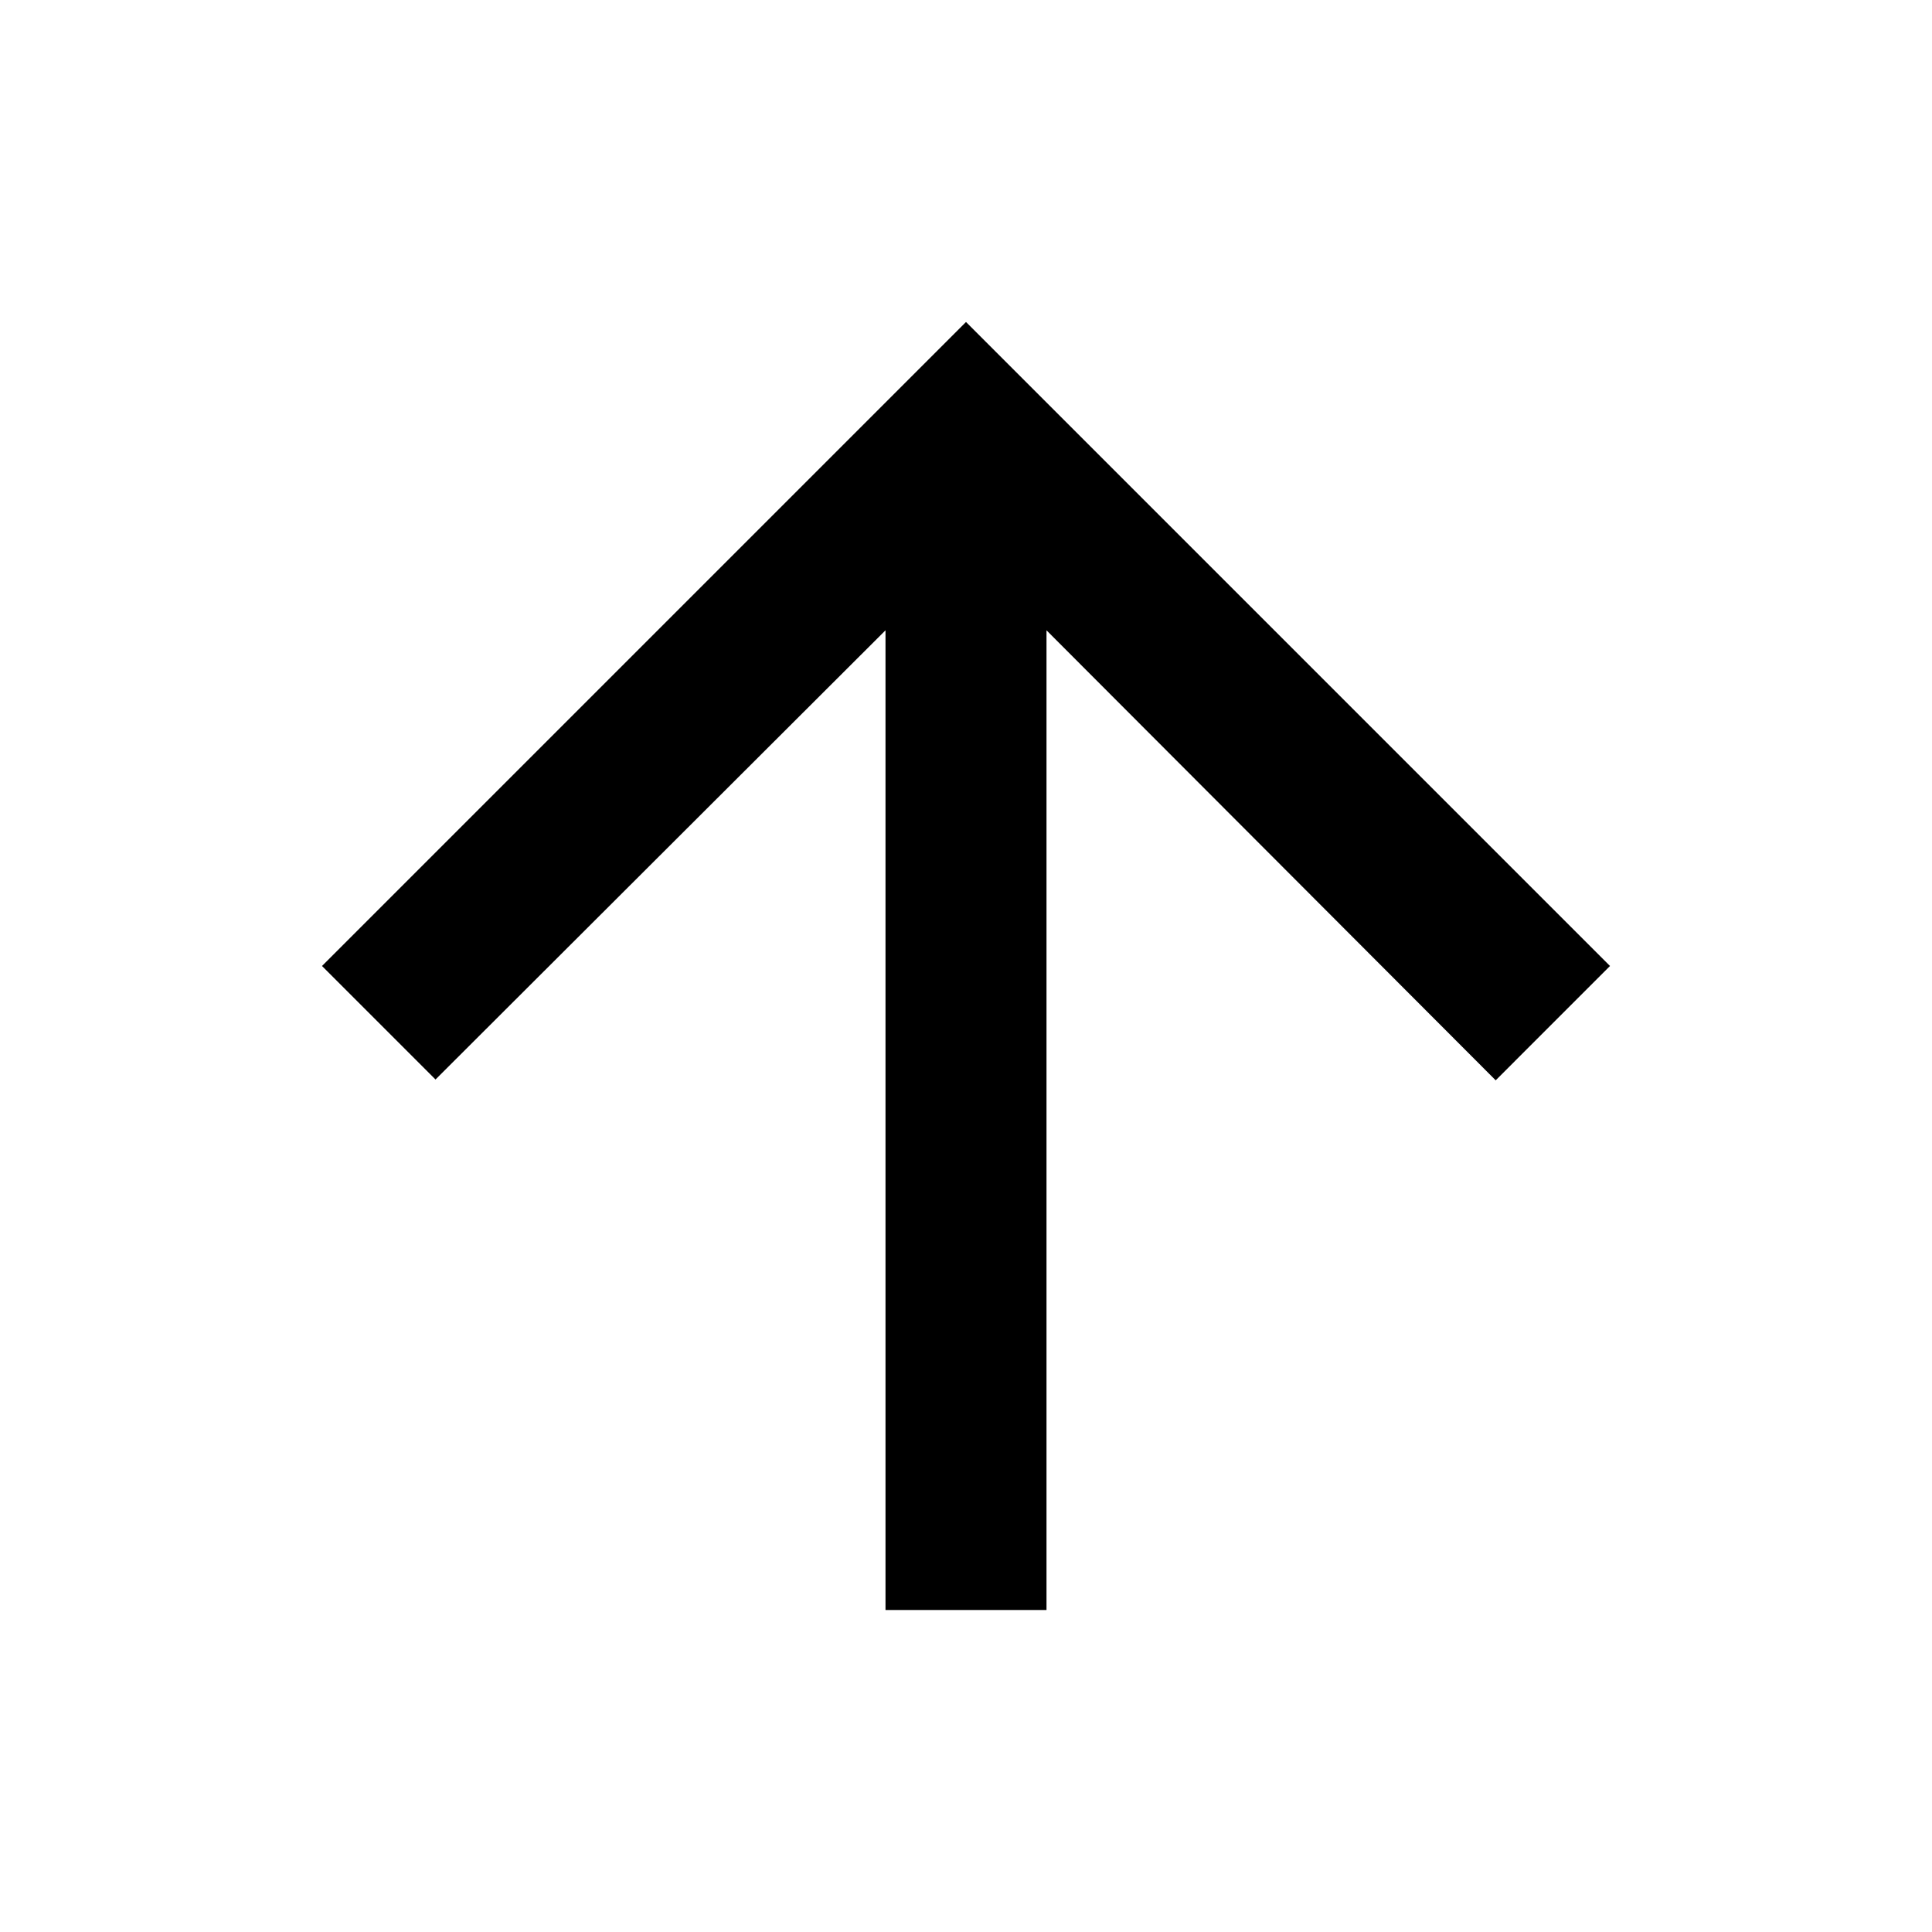
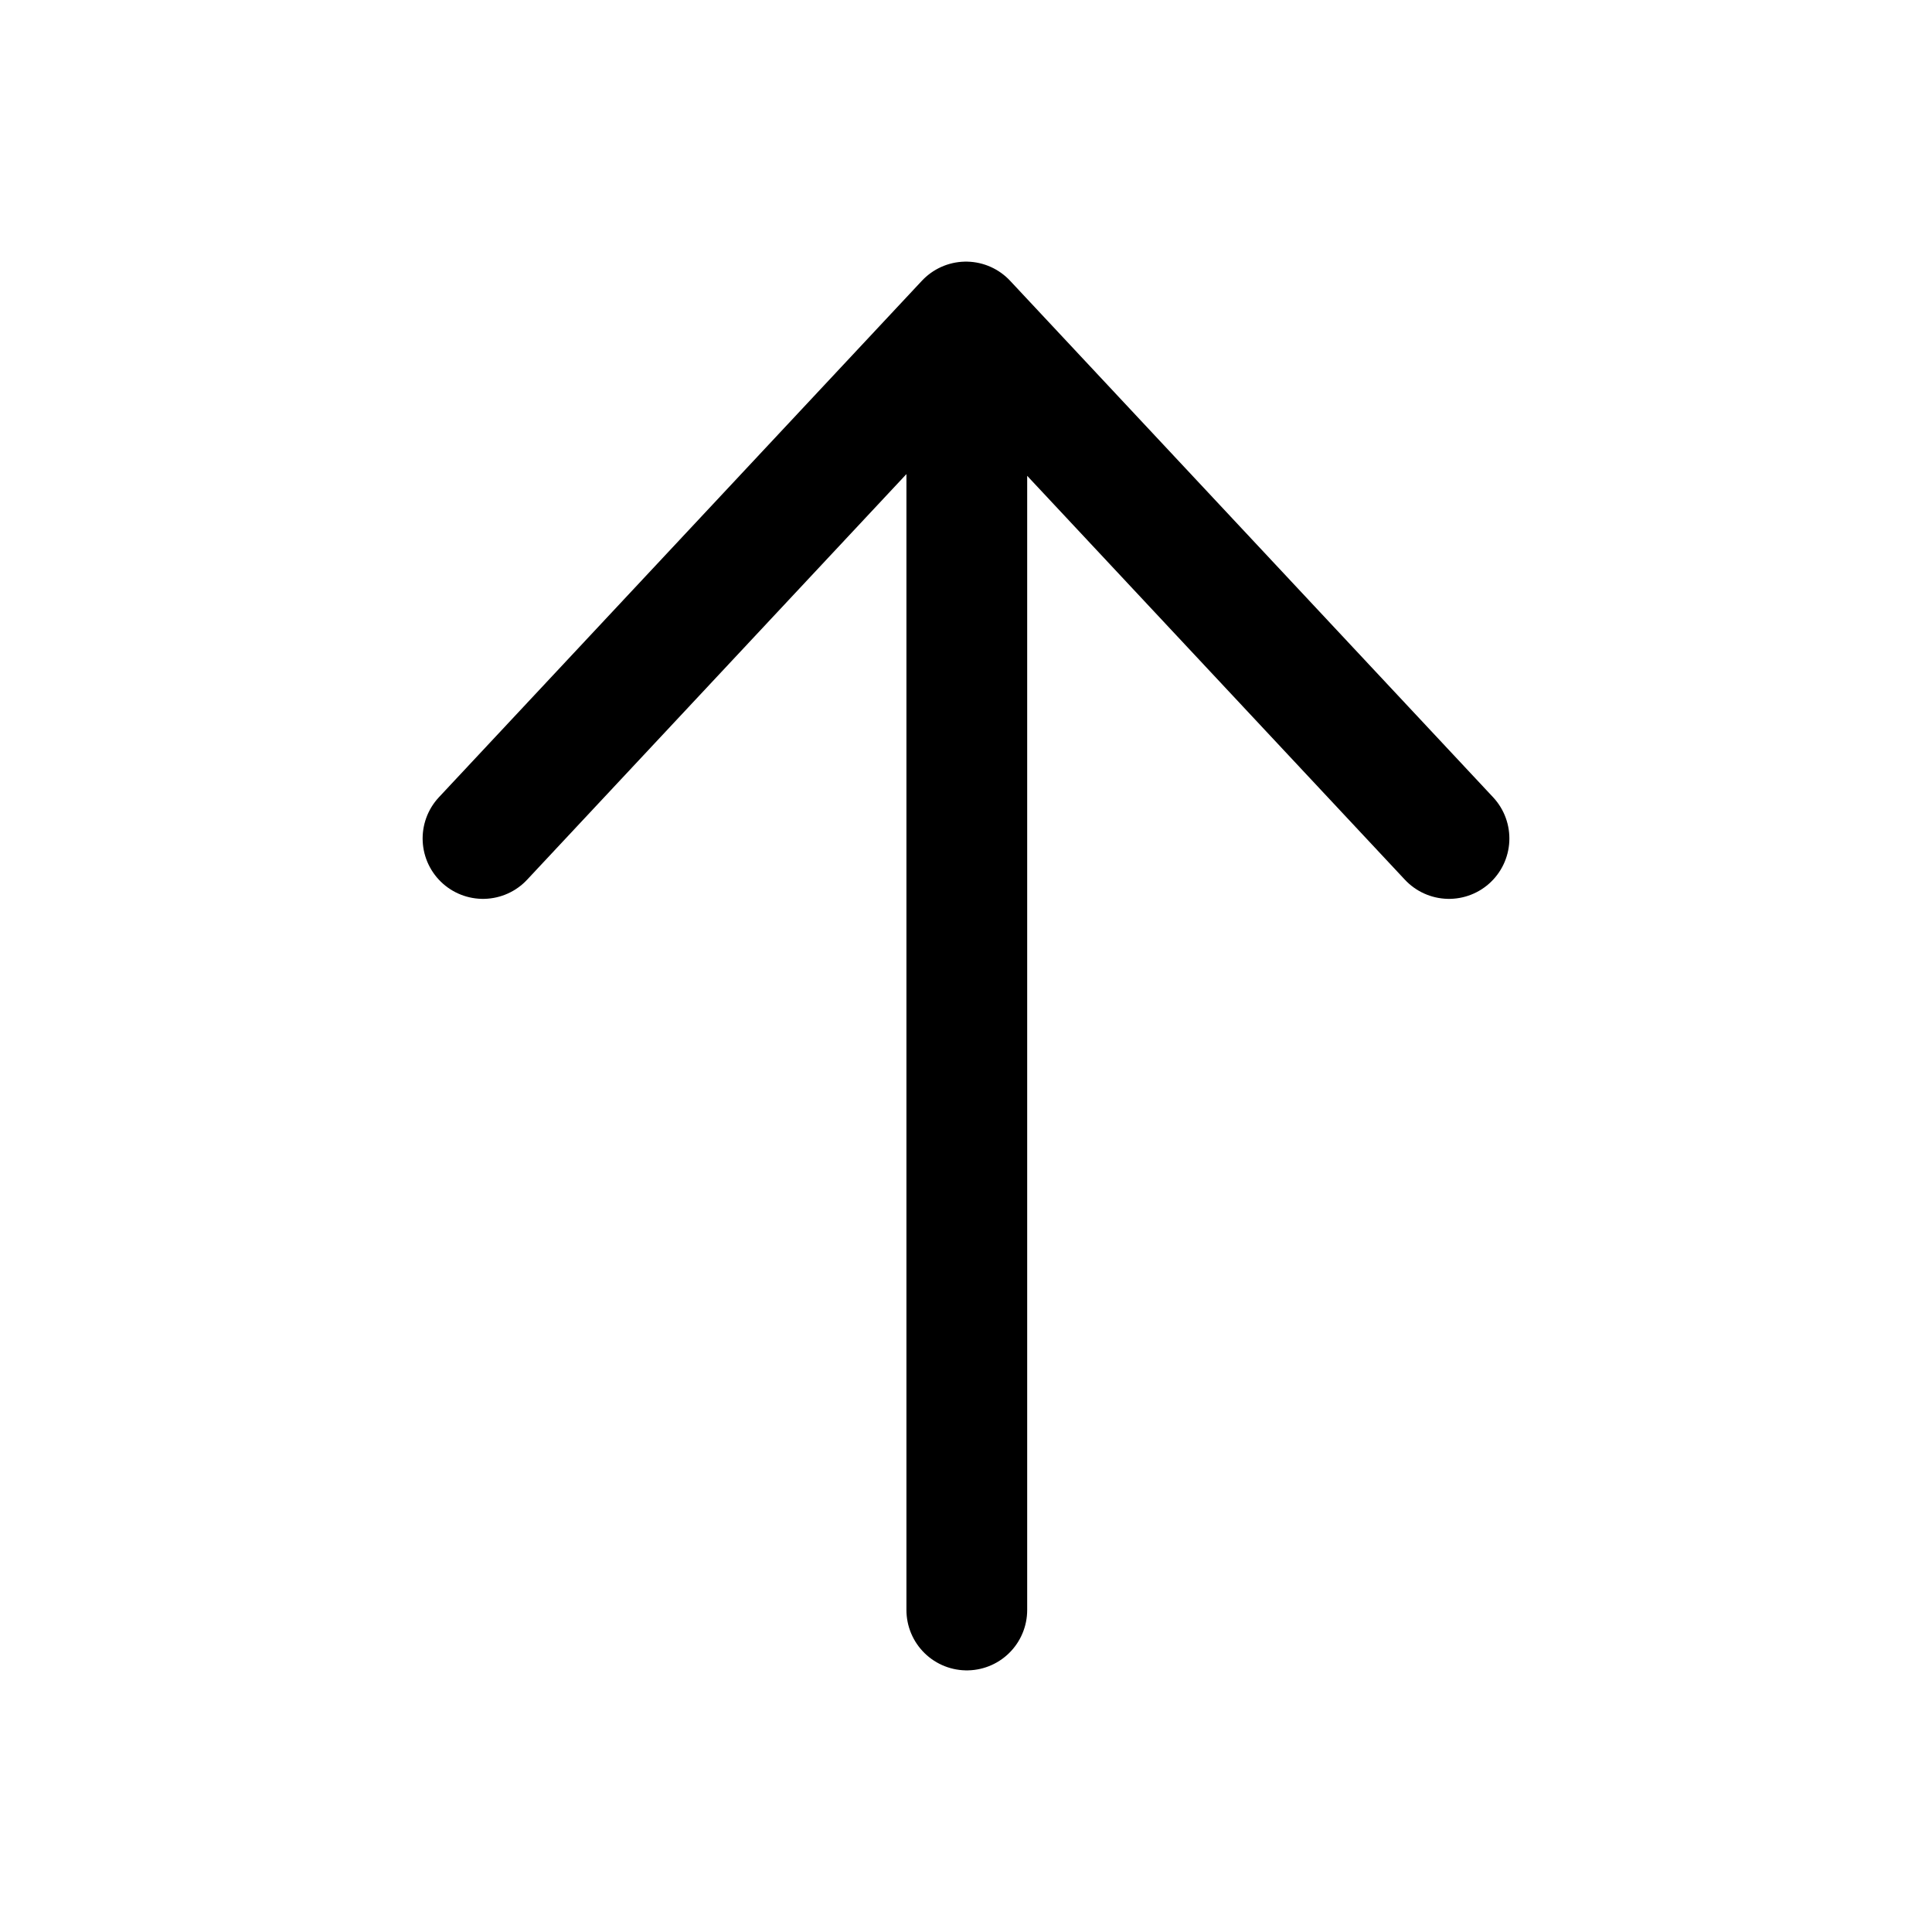
- <svg xmlns="http://www.w3.org/2000/svg" data-token-name="arrow_upward" width="24" height="24" viewBox="0 0 24 24">
-   <path fill="none" d="M0 0h24v24H0V0z" />
-   <path d="M4 12l1.41 1.41L11 7.83V20h2V7.83l5.58 5.59L20 12l-8-8-8 8z" />
+ <svg xmlns="http://www.w3.org/2000/svg" data-token-name="arrow_upward" width="24" height="24" viewBox="0 0 24 24" fill="none">
+   <path d="M12.01 4.013V20M6 10.416L12 4L18 10.416" stroke="black" stroke-width="1.5" stroke-linecap="round" stroke-linejoin="round" />
</svg>
